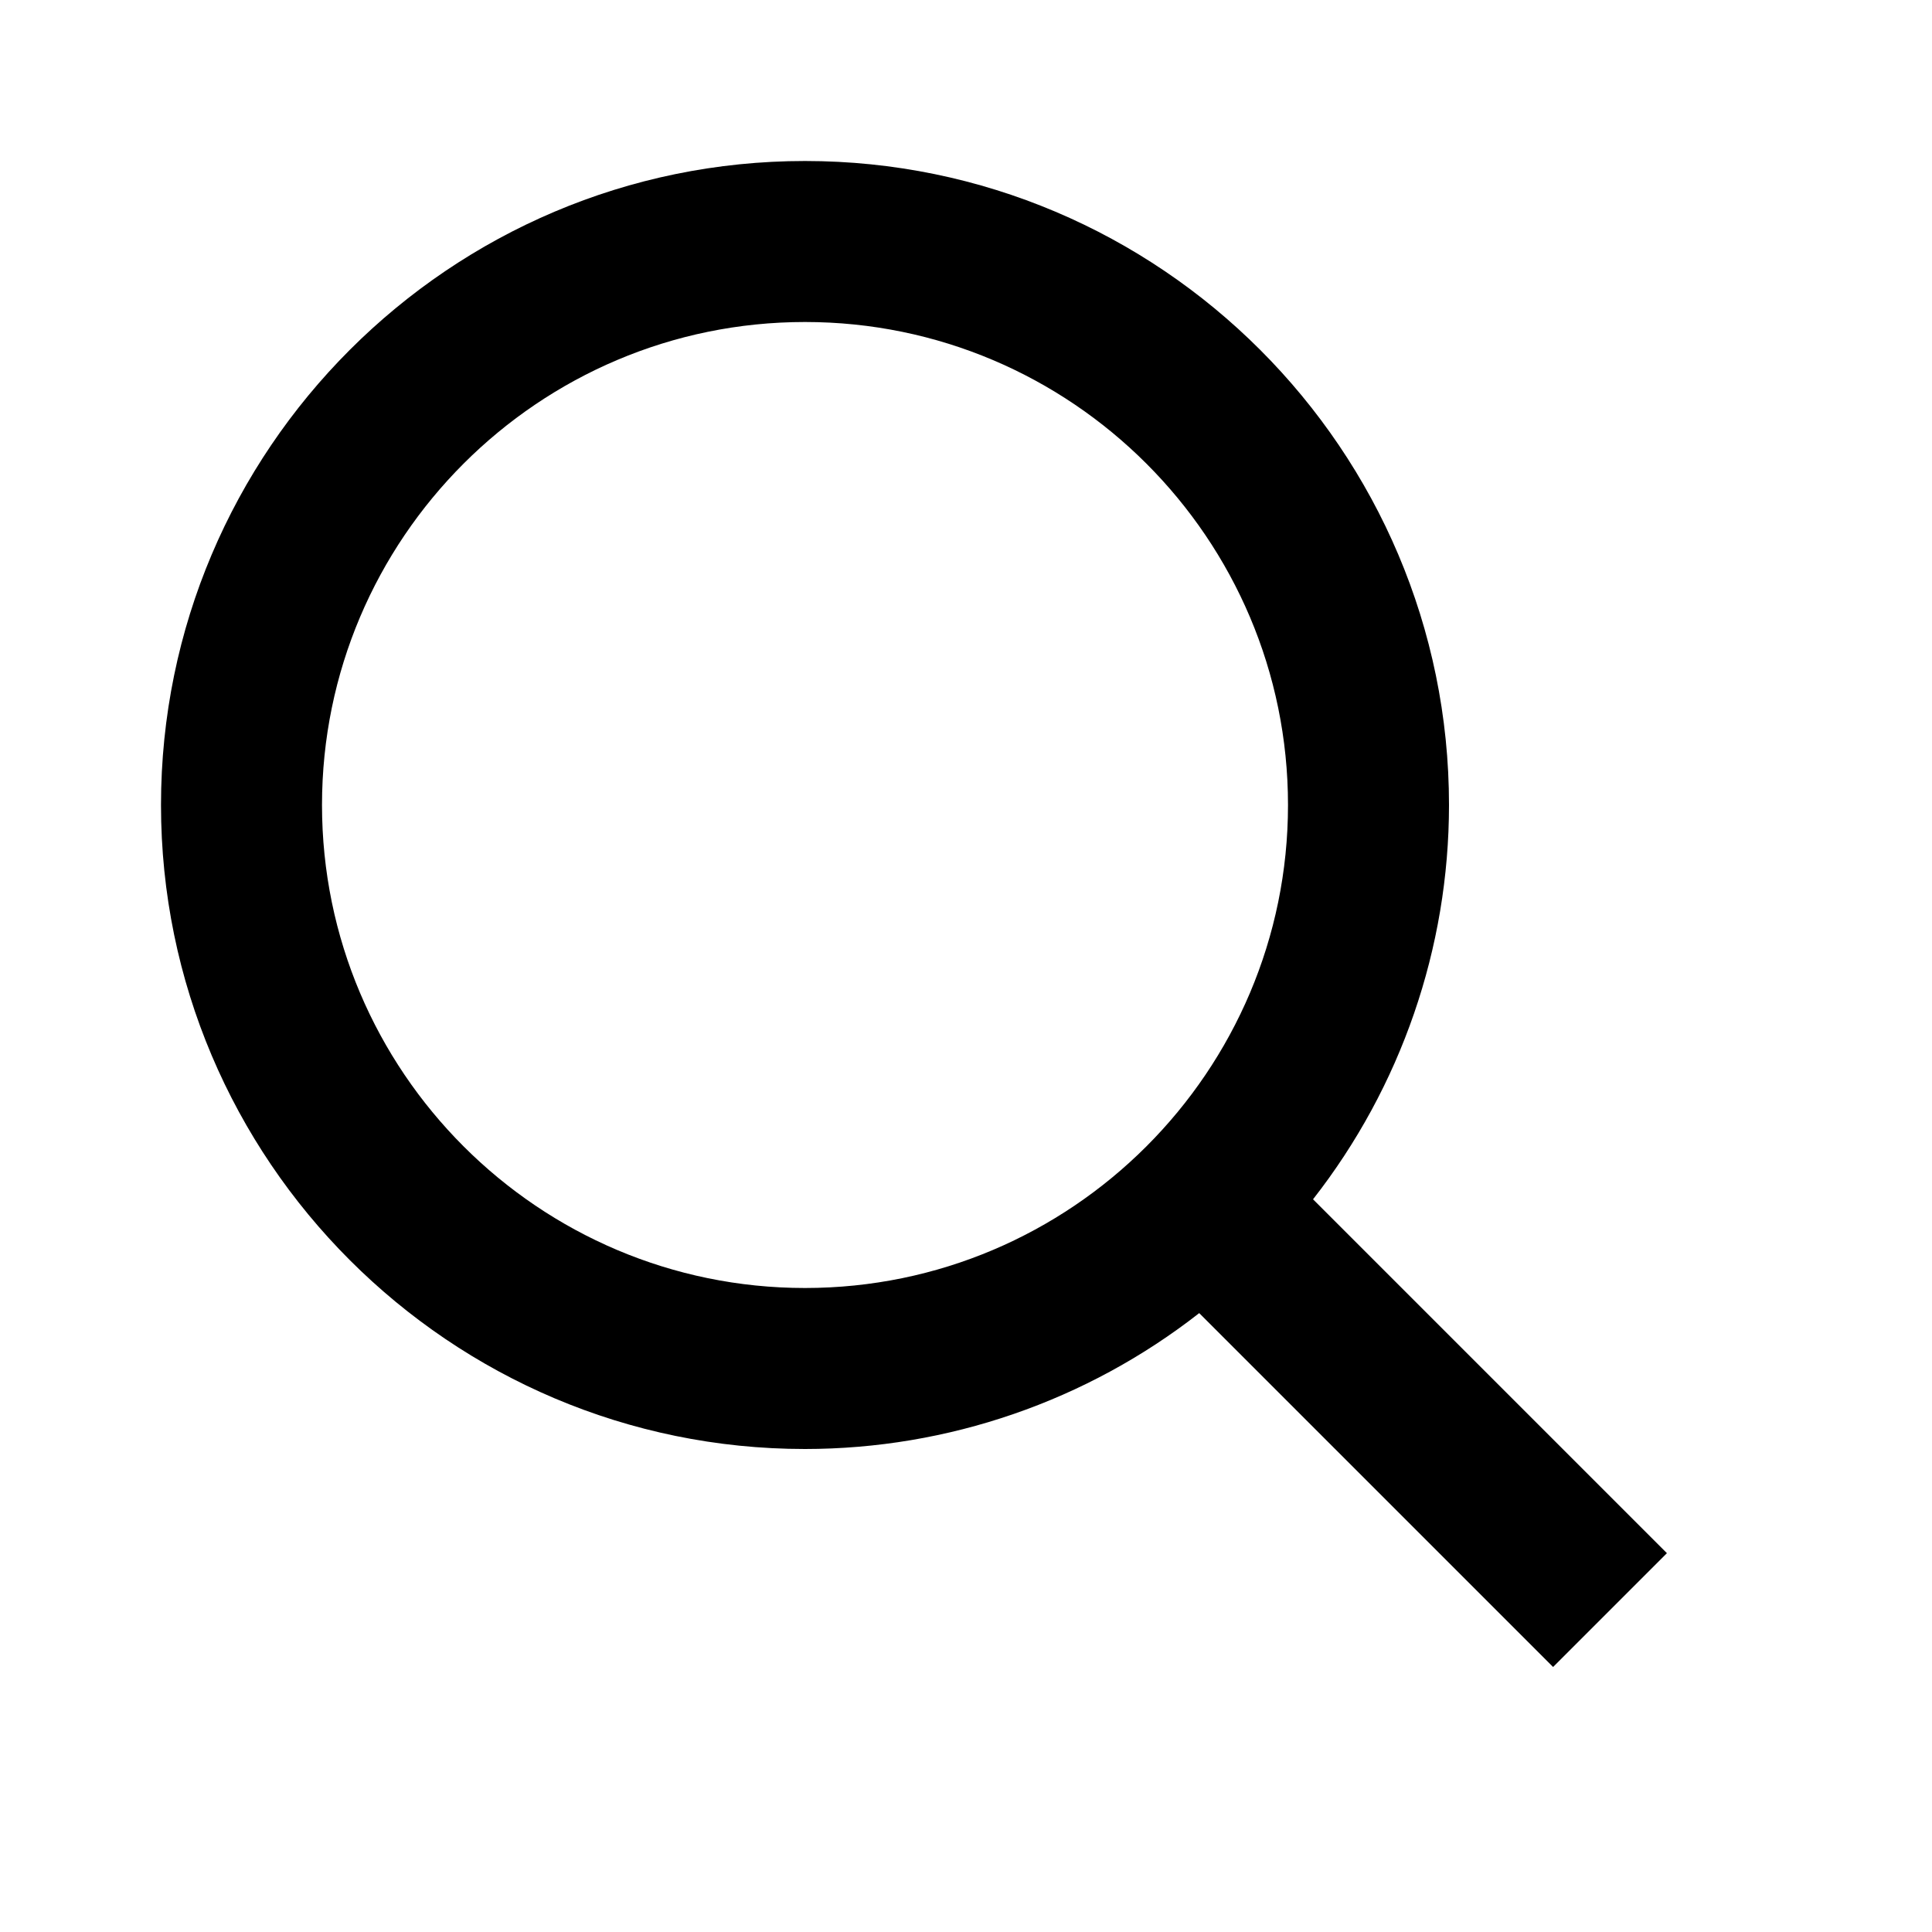
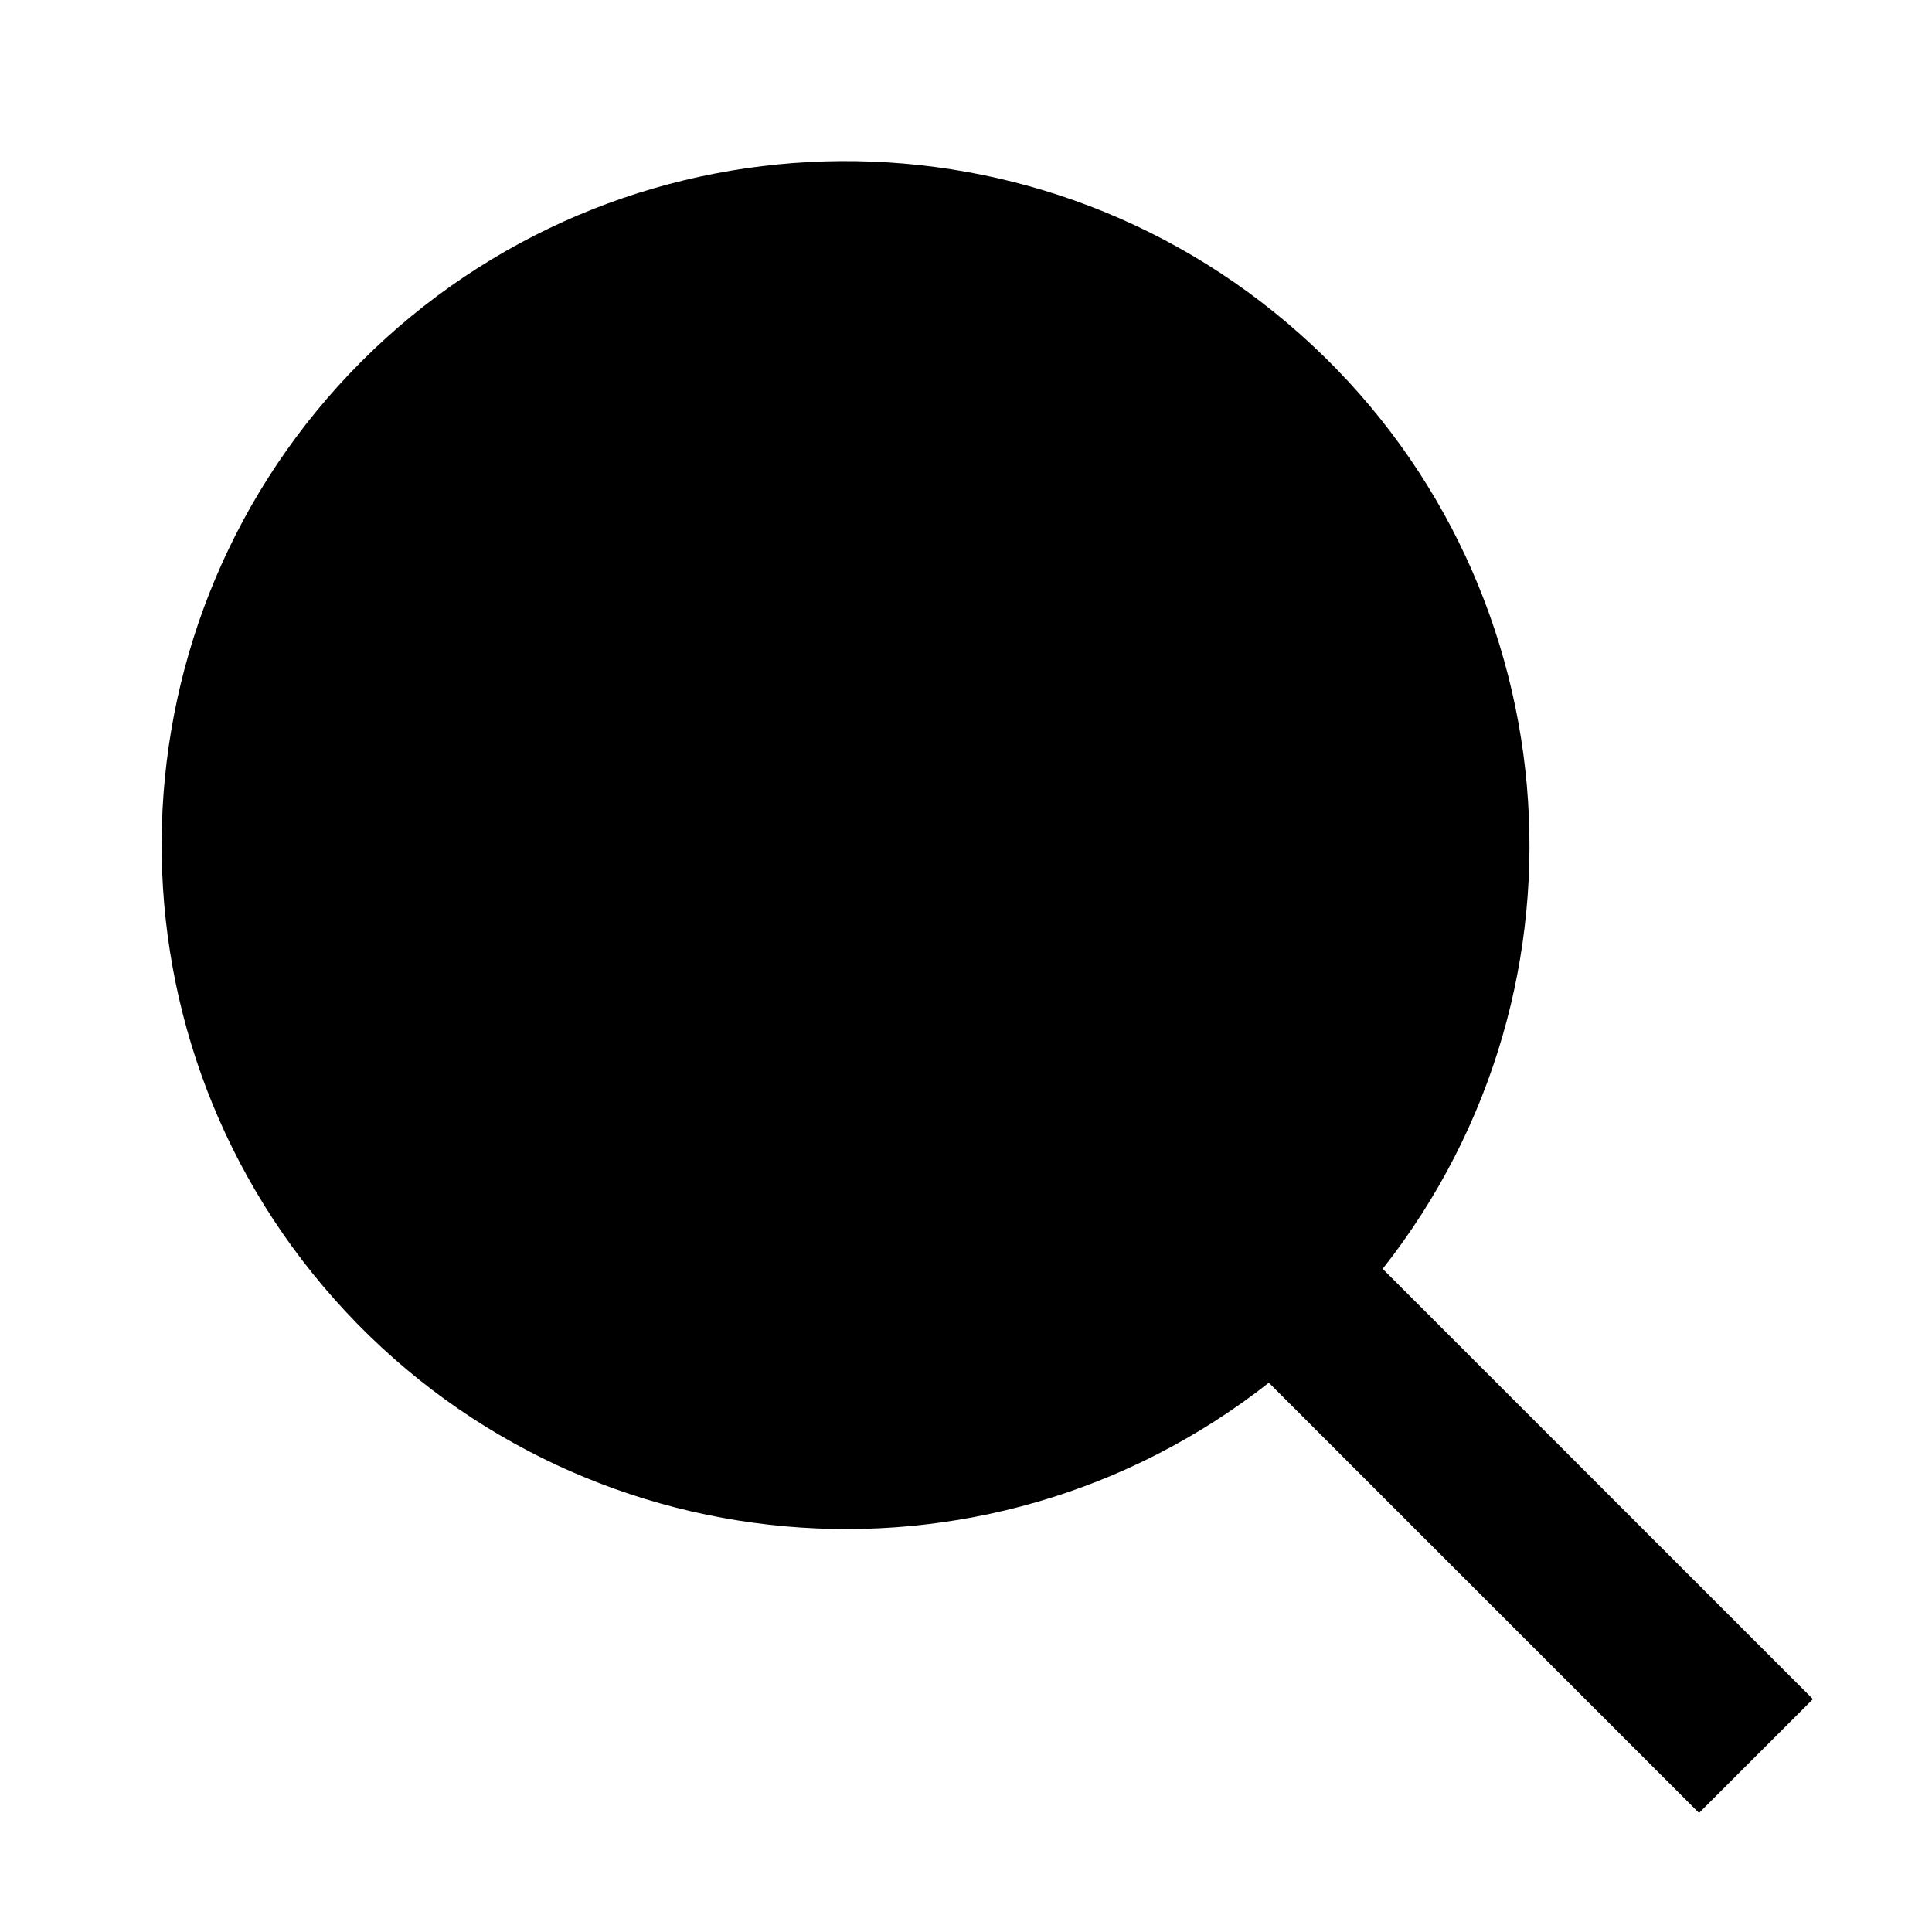
- <svg xmlns="http://www.w3.org/2000/svg" width="15" height="15" viewBox="0 0 24 24">
-   <path fill="currentColor" d="M10 18a7.952 7.952 0 0 0 4.897-1.688l4.396 4.396l1.414-1.414l-4.396-4.396A7.952 7.952 0 0 0 18 10c0-4.411-3.589-8-8-8s-8 3.589-8 8s3.589 8 8 8m0-14c3.309 0 6 2.691 6 6s-2.691 6-6 6s-6-2.691-6-6s2.691-6 6-6" />
+ <svg xmlns="http://www.w3.org/2000/svg" width="48" height="48" viewBox="0 0 24 24">
+   <path fill="#000" d="M15.762 17.177A8.501 8.501 0 0 1 4.49 4.49a8.5 8.5 0 0 1 12.686 11.272l5.345 5.345l-1.415 1.414z" />
</svg>
